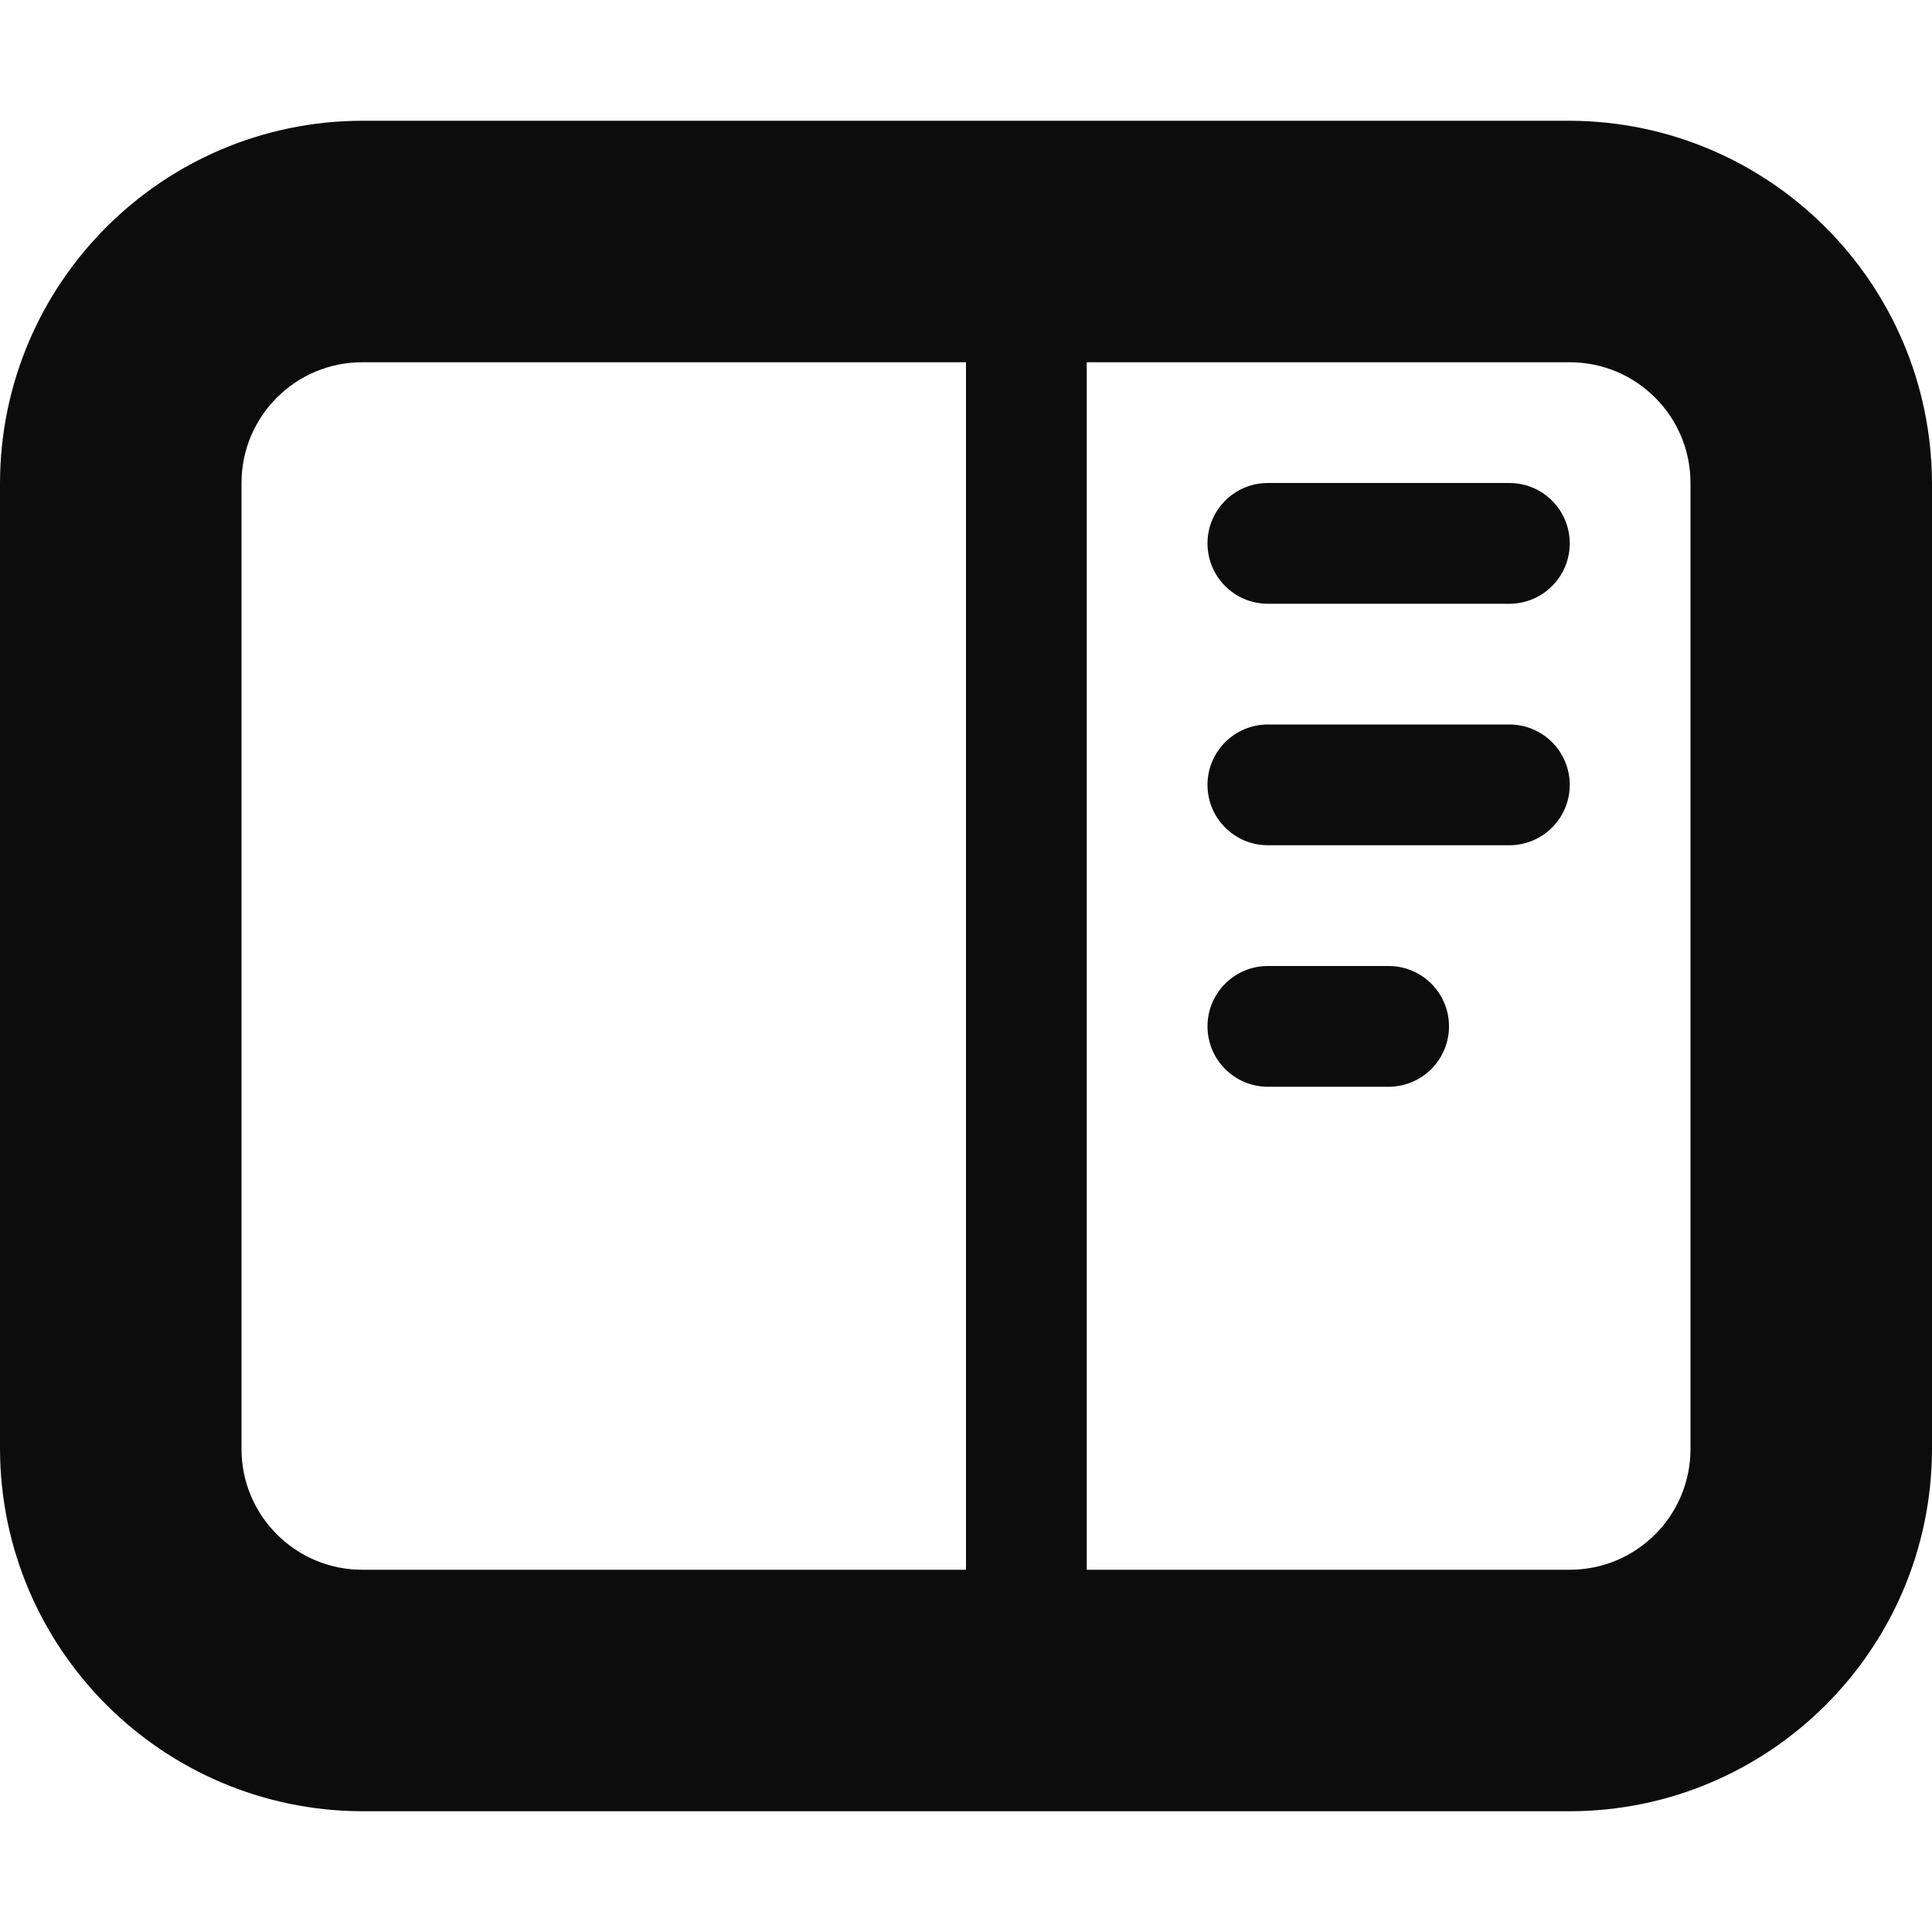
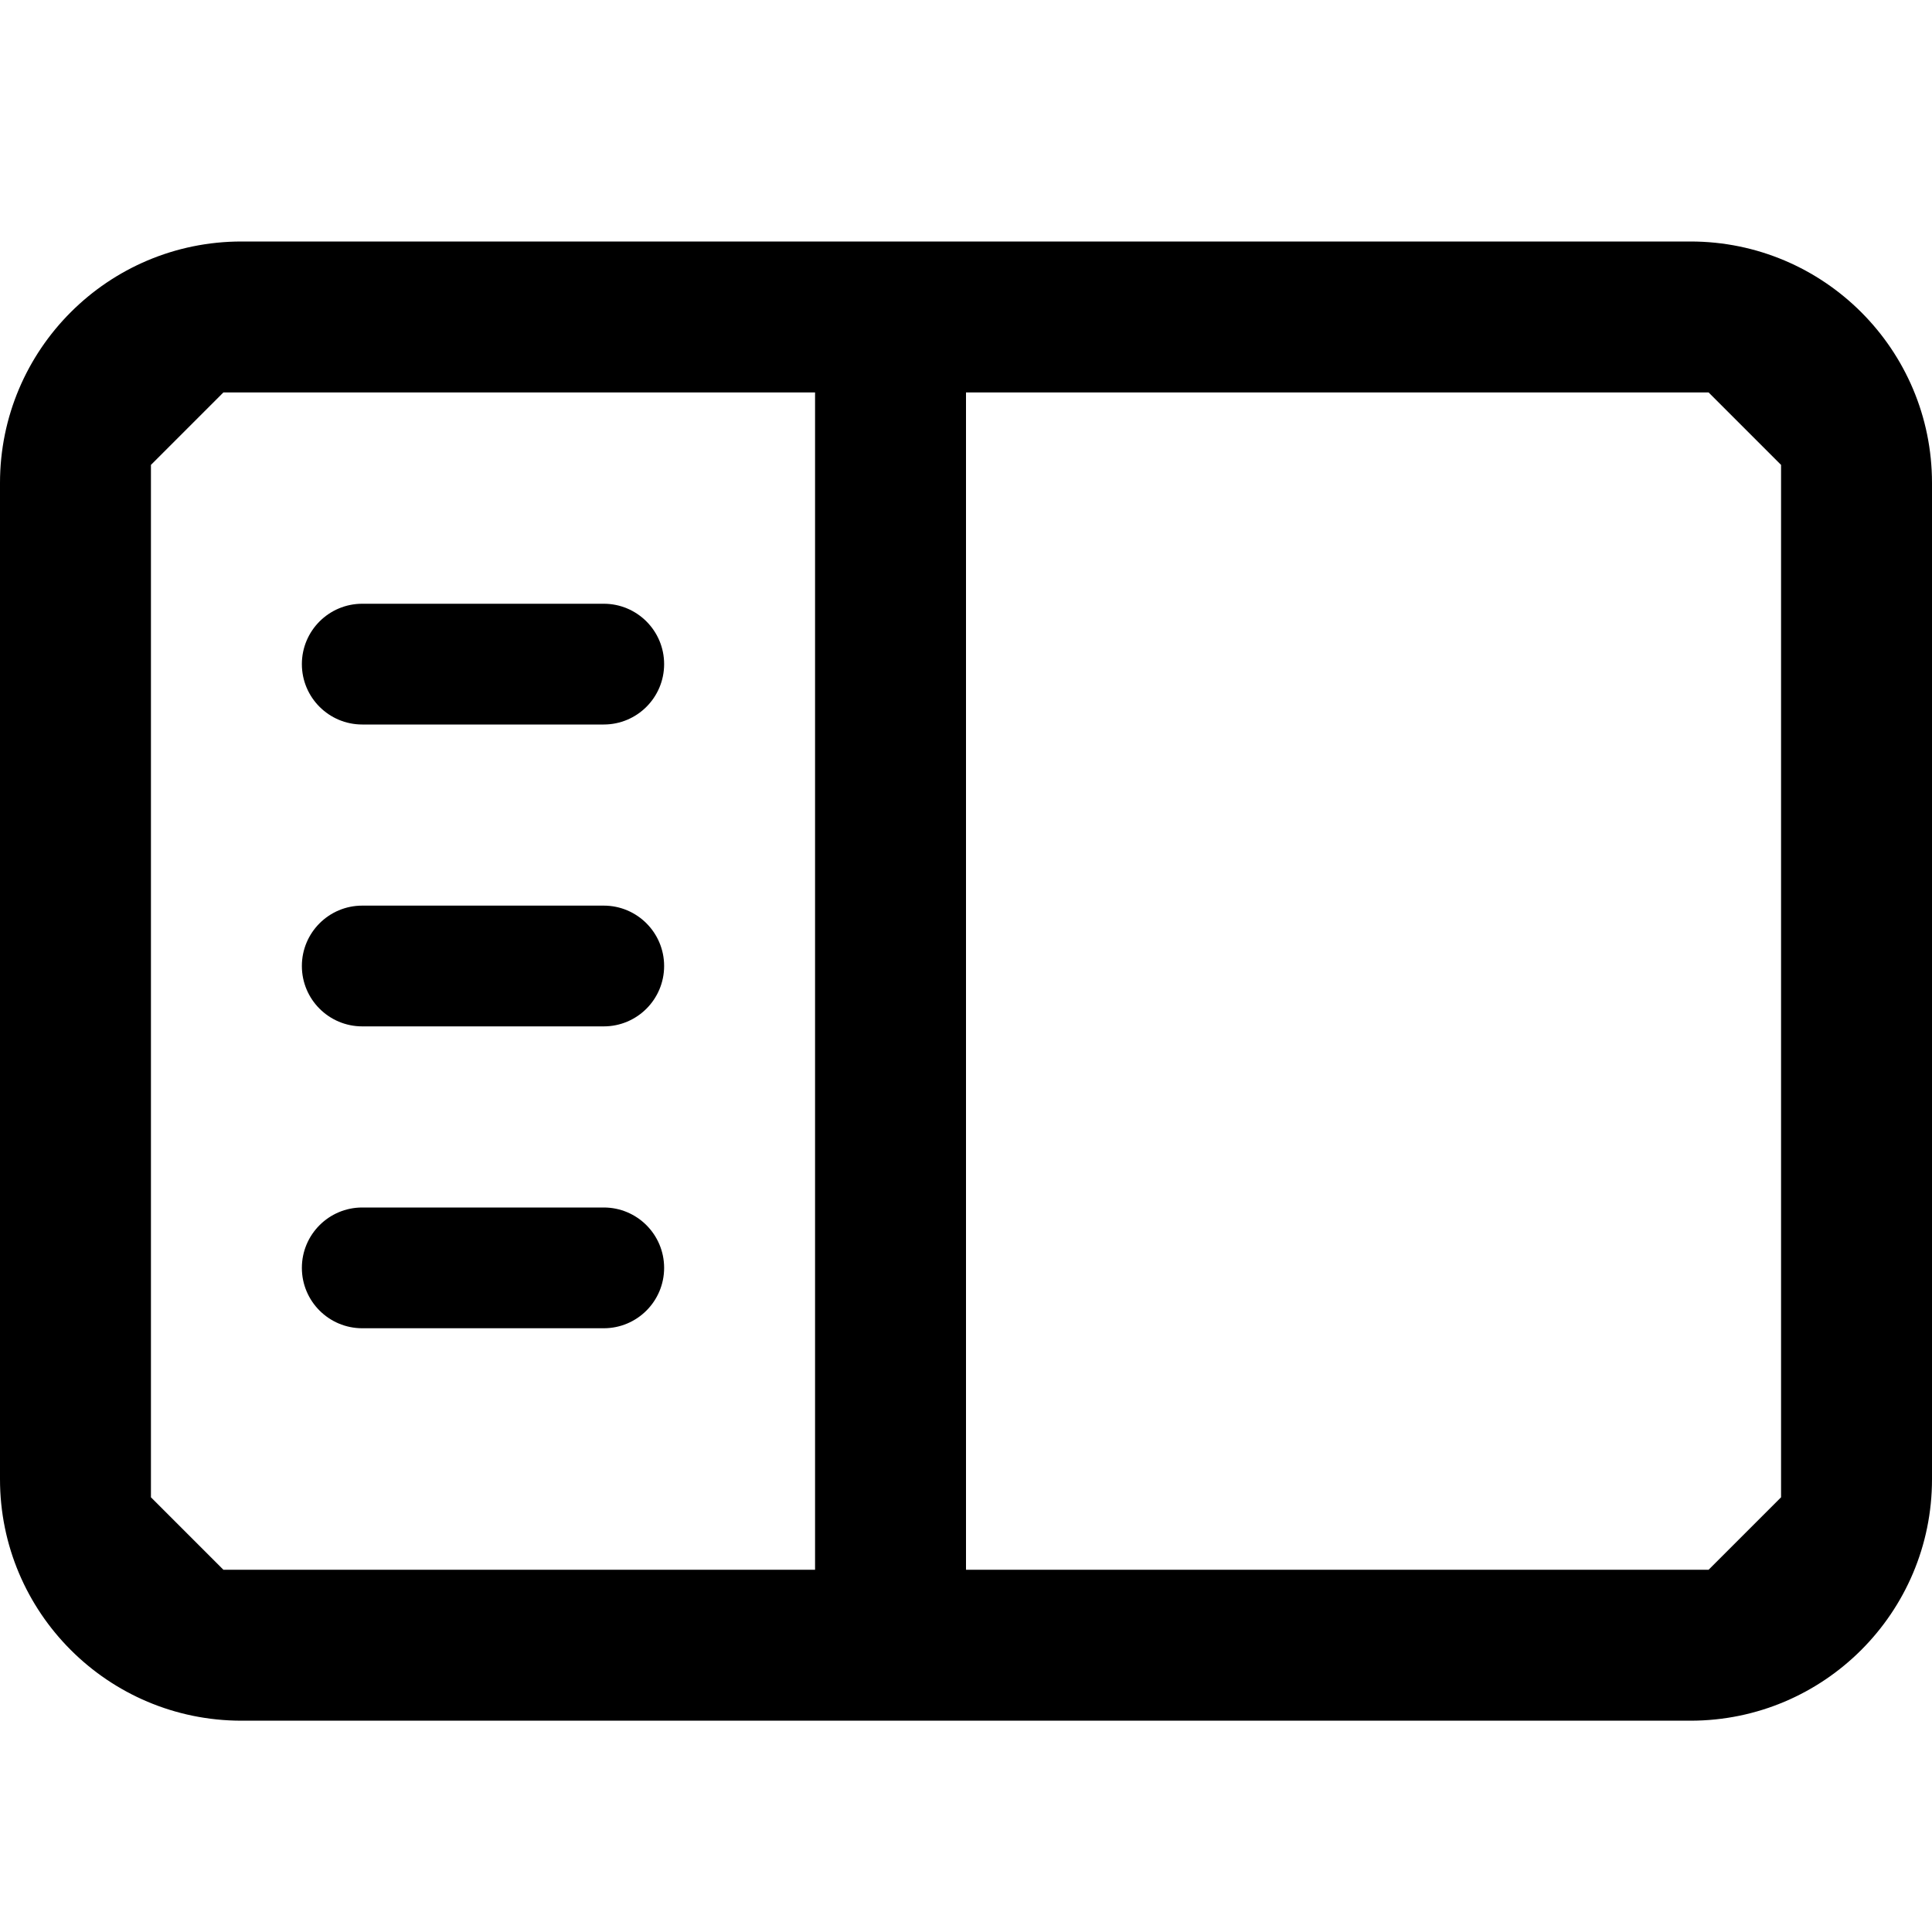
- <svg xmlns="http://www.w3.org/2000/svg" width="16" height="16" viewBox="0 0 16 16">
-   <path fill="#0c0c0d" d="M13 1H3a3.007 3.007 0 0 0-3 3v8a3.009 3.009 0 0 0 3 3h10a3.005 3.005 0 0 0 3-3V4a3.012 3.012 0 0 0-3-3zM2 12V4a1 1 0 0 1 1-1h5v10H3a1 1 0 0 1-1-1zm12 0a1 1 0 0 1-1 1H9V3h4a1 1 0 0 1 1 1z" />
-   <path fill="#0c0c0d" d="M12.5 5h-2a.5.5 0 0 1 0-1h2a.5.5 0 0 1 0 1zm0 2h-2a.5.5 0 0 1 0-1h2a.5.5 0 0 1 0 1zm-1 2h-1a.5.5 0 0 1 0-1h1a.5.5 0 0 1 0 1z" />
+ <svg xmlns="http://www.w3.org/2000/svg" width="16" height="16" viewBox="0 0 16 16" fill-rule="evenodd">
+   <style>use:not(:target){display:none;}</style>
+   <defs>
+     <g id="a">
+       <path d="M16 12.25 16 4a2 2 0 0 0-2-2L2 2a2 2 0 0 0-2 2l0 8.25a2 2 0 0 0 2 2l12 0a2 2 0 0 0 2-2zm-14.75.15 0-8.55.6-.6 4.9 0 0 9.75-4.9 0-.6-.6zM8 13l6.15 0 .6-.6 0-8.55-.6-.6-6.15 0L8 13z" />
+       <path d="M5.5 10.5A.5.5 0 0 0 5 10l-2 0a.5.5 0 0 0 0 1l2 0a.5.5 0 0 0 .5-.5z" />
+       <path d="M5.5 8a.5.5 0 0 0-.5-.5l-2 0a.5.5 0 0 0 0 1l2 0a.5.5 0 0 0 .5-.5z" />
+       <path d="M5.5 5.5A.5.5 0 0 0 5 5L3 5a.5.5 0 0 0 0 1l2 0a.5.5 0 0 0 .5-.5z" />
+     </g>
+   </defs>
+   <use id="white" href="#a" fill="#fbfbfe" />
+   <use id="black" href="#a" fill="#000" />
</svg>
